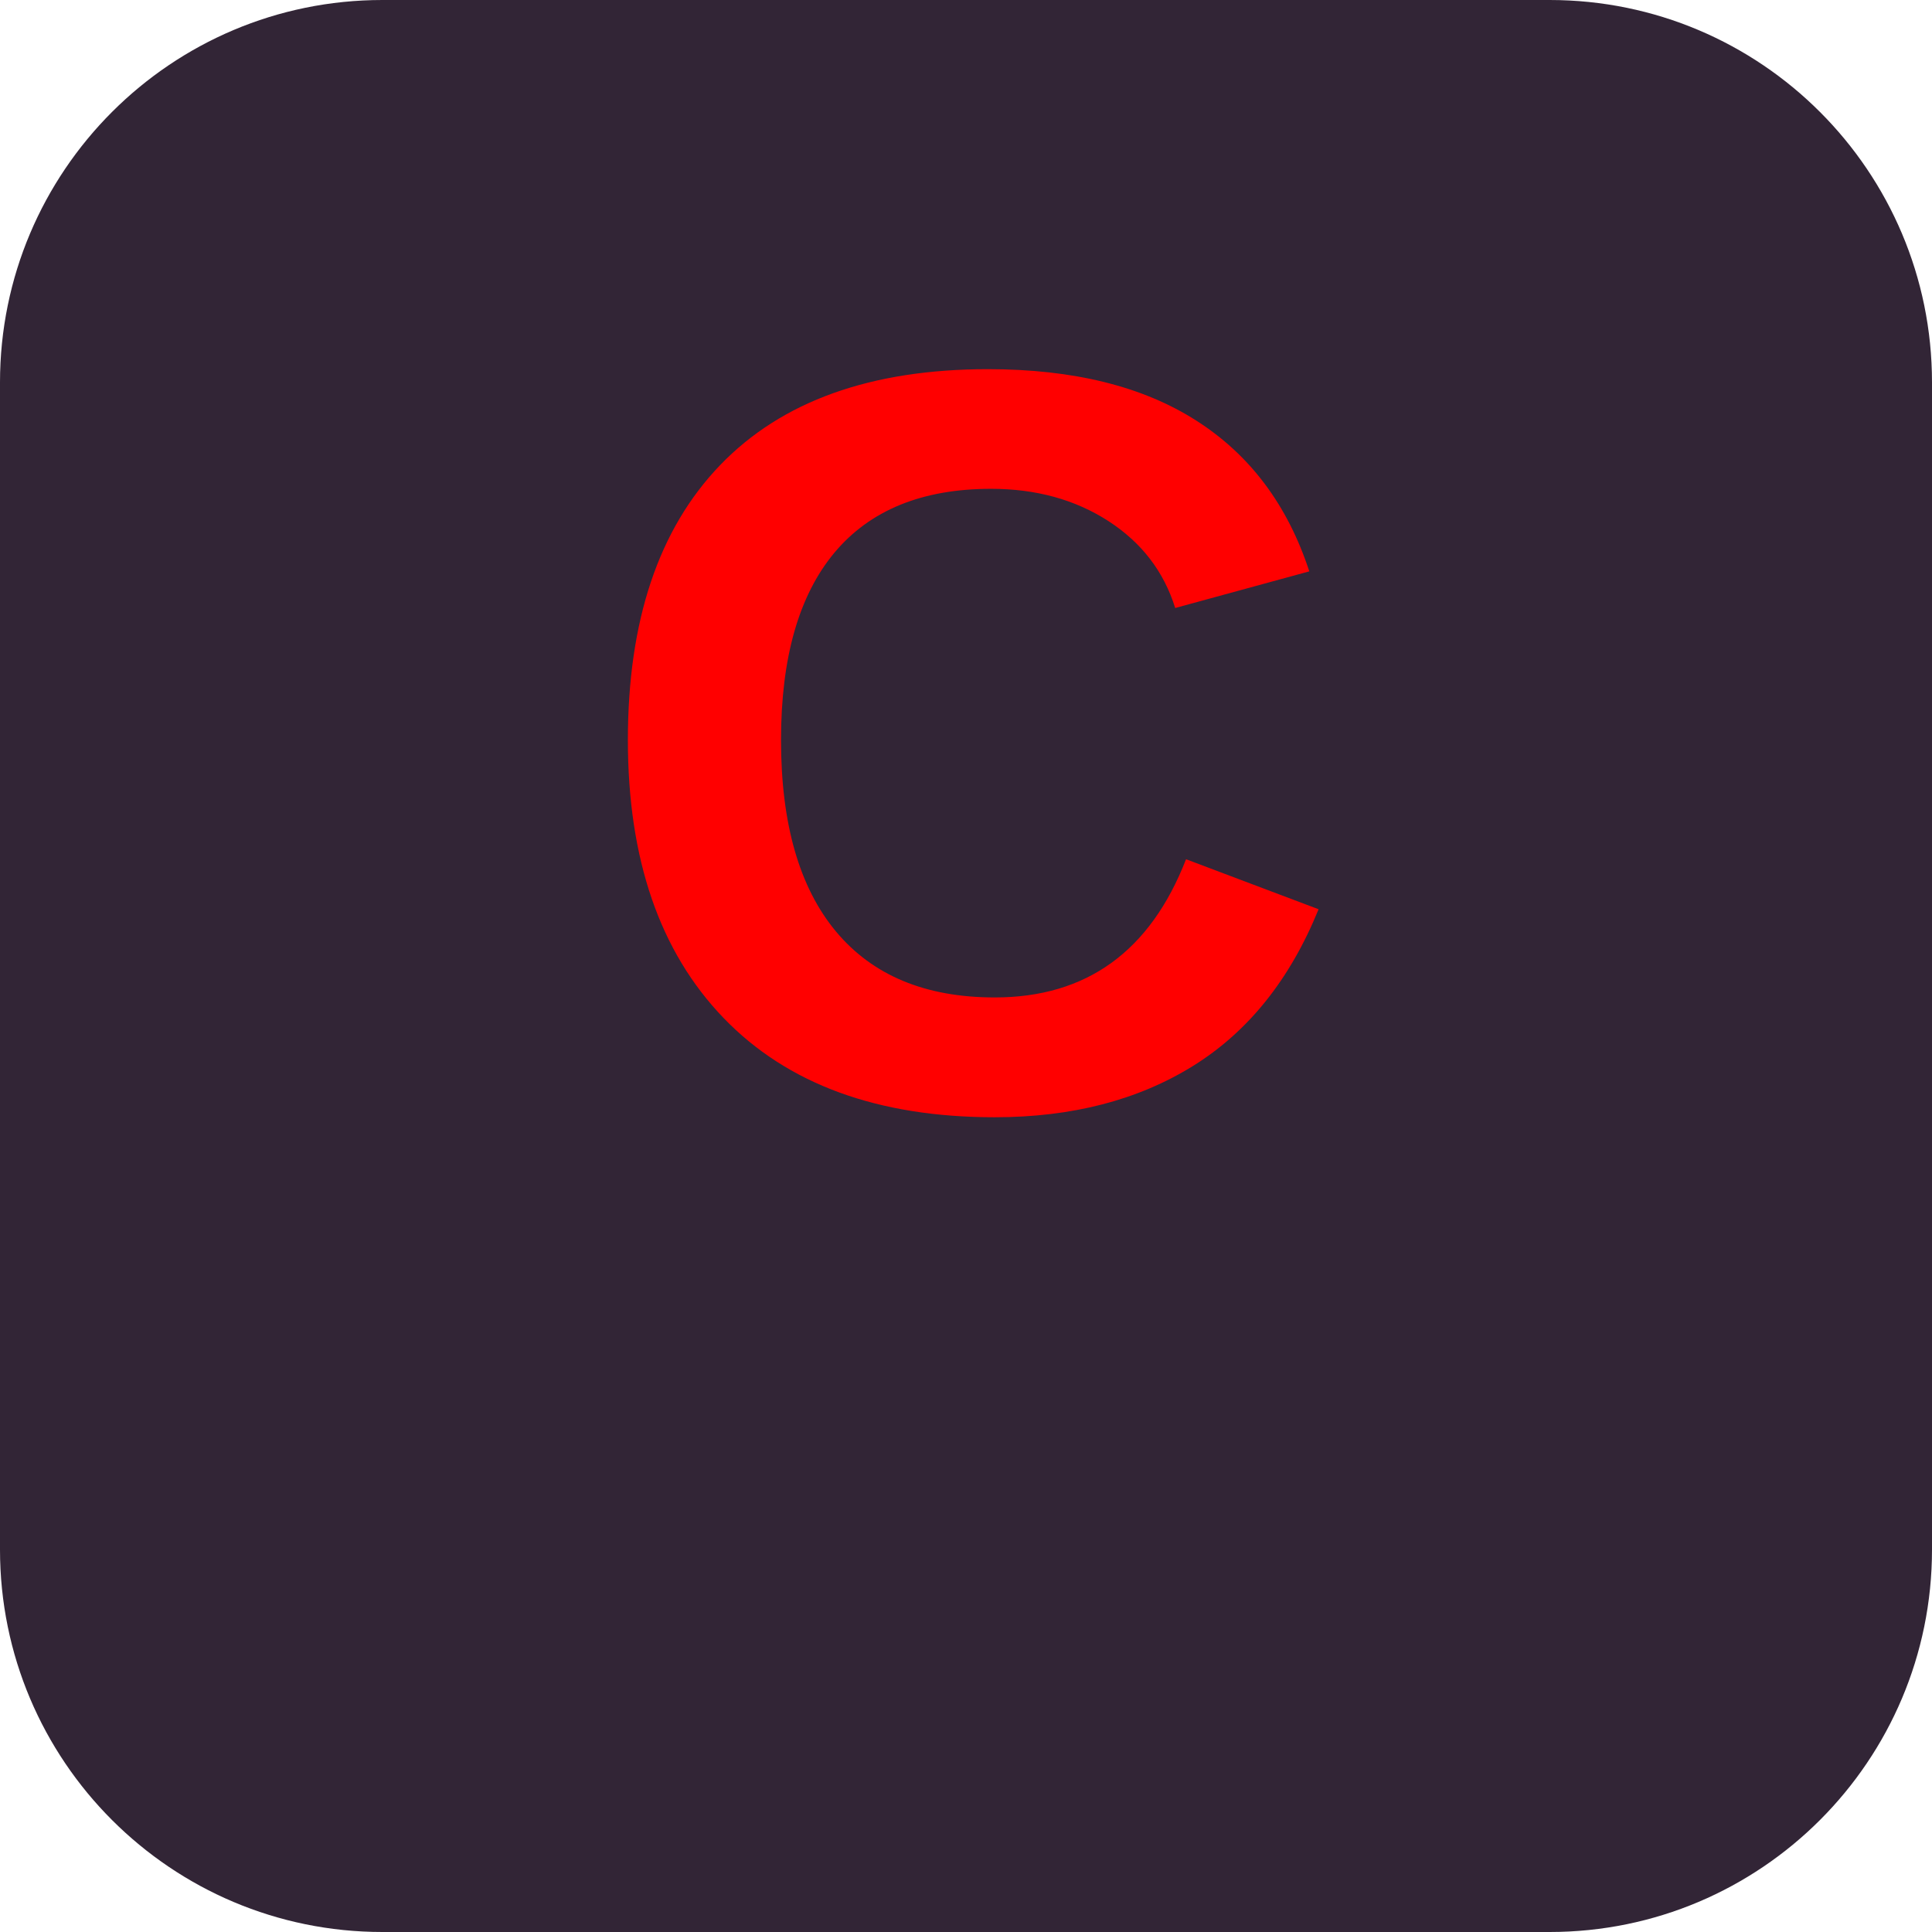
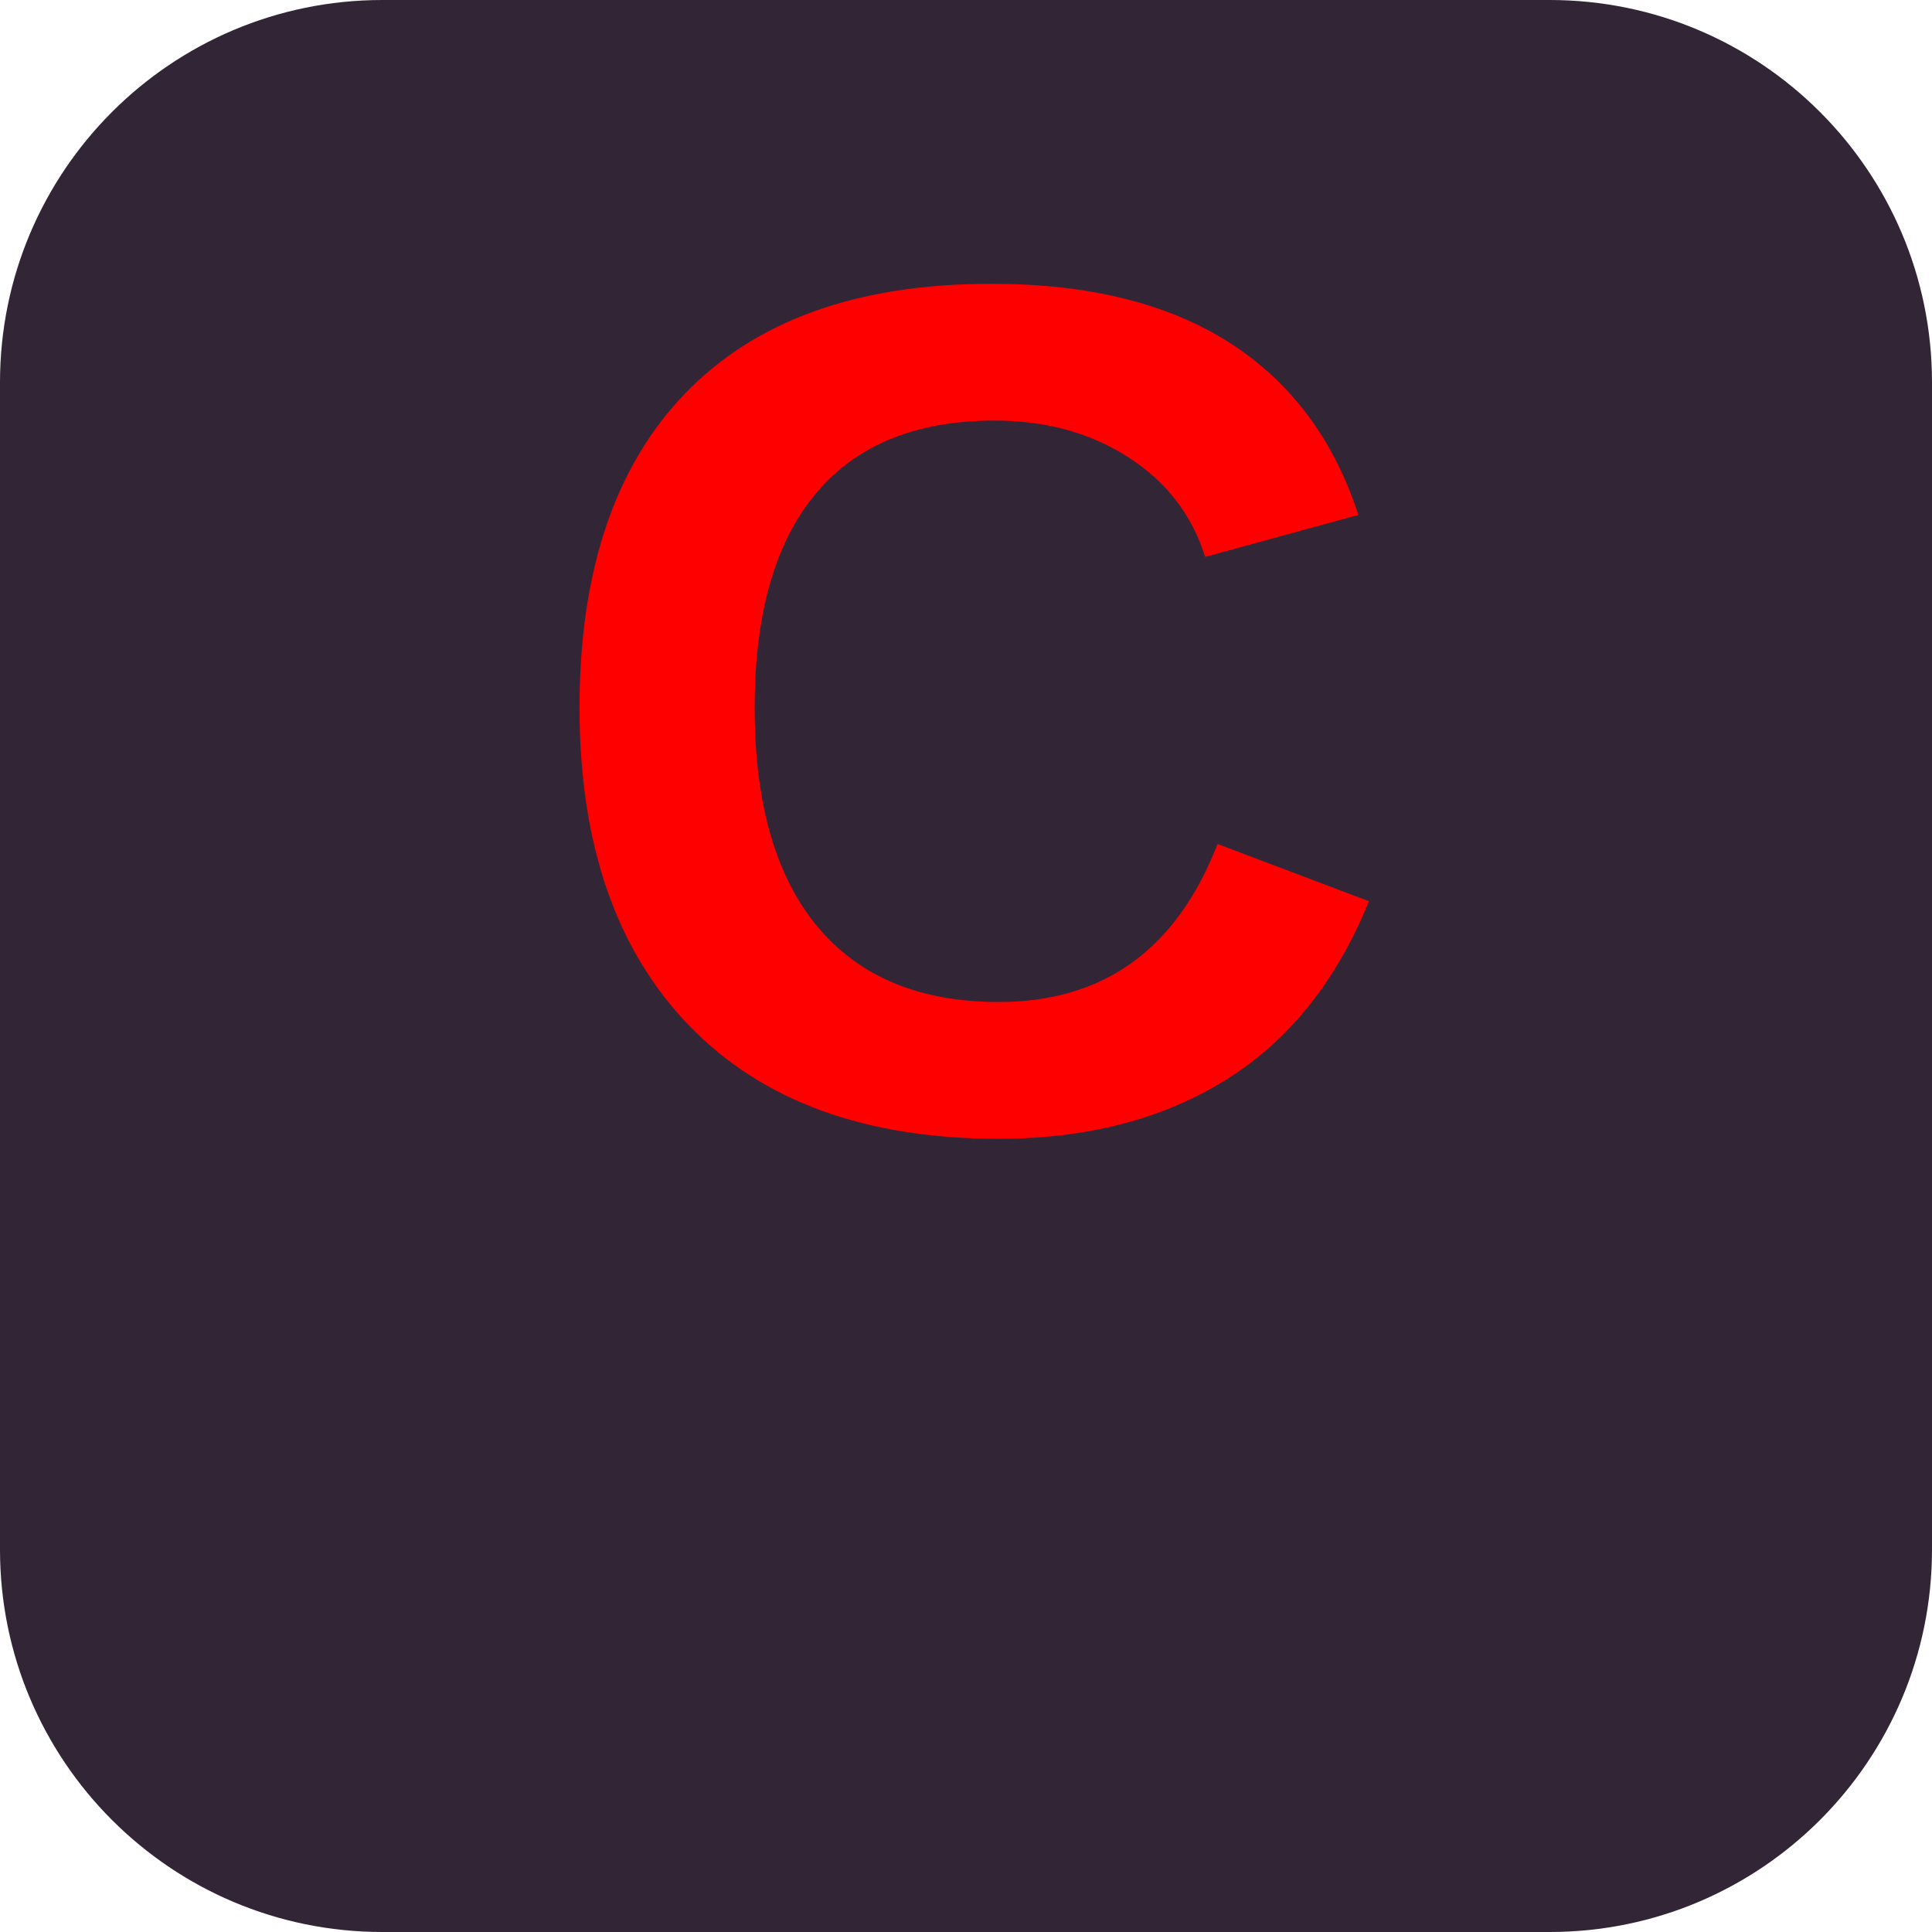
<svg xmlns="http://www.w3.org/2000/svg" width="192" height="192" viewBox="0 0 192 192">
  <rect width="192" height="192" rx="38" ry="38" fill="#322536" />
-   <text x="96" y="110" font-family="Arial, sans-serif" font-weight="900" font-size="105" text-anchor="middle" fill="#ff0000">C</text>
+   <text x="96" y="112" font-family="Arial, sans-serif" font-weight="900" font-size="120" text-anchor="middle" fill="#ff0000">C</text>
</svg>
